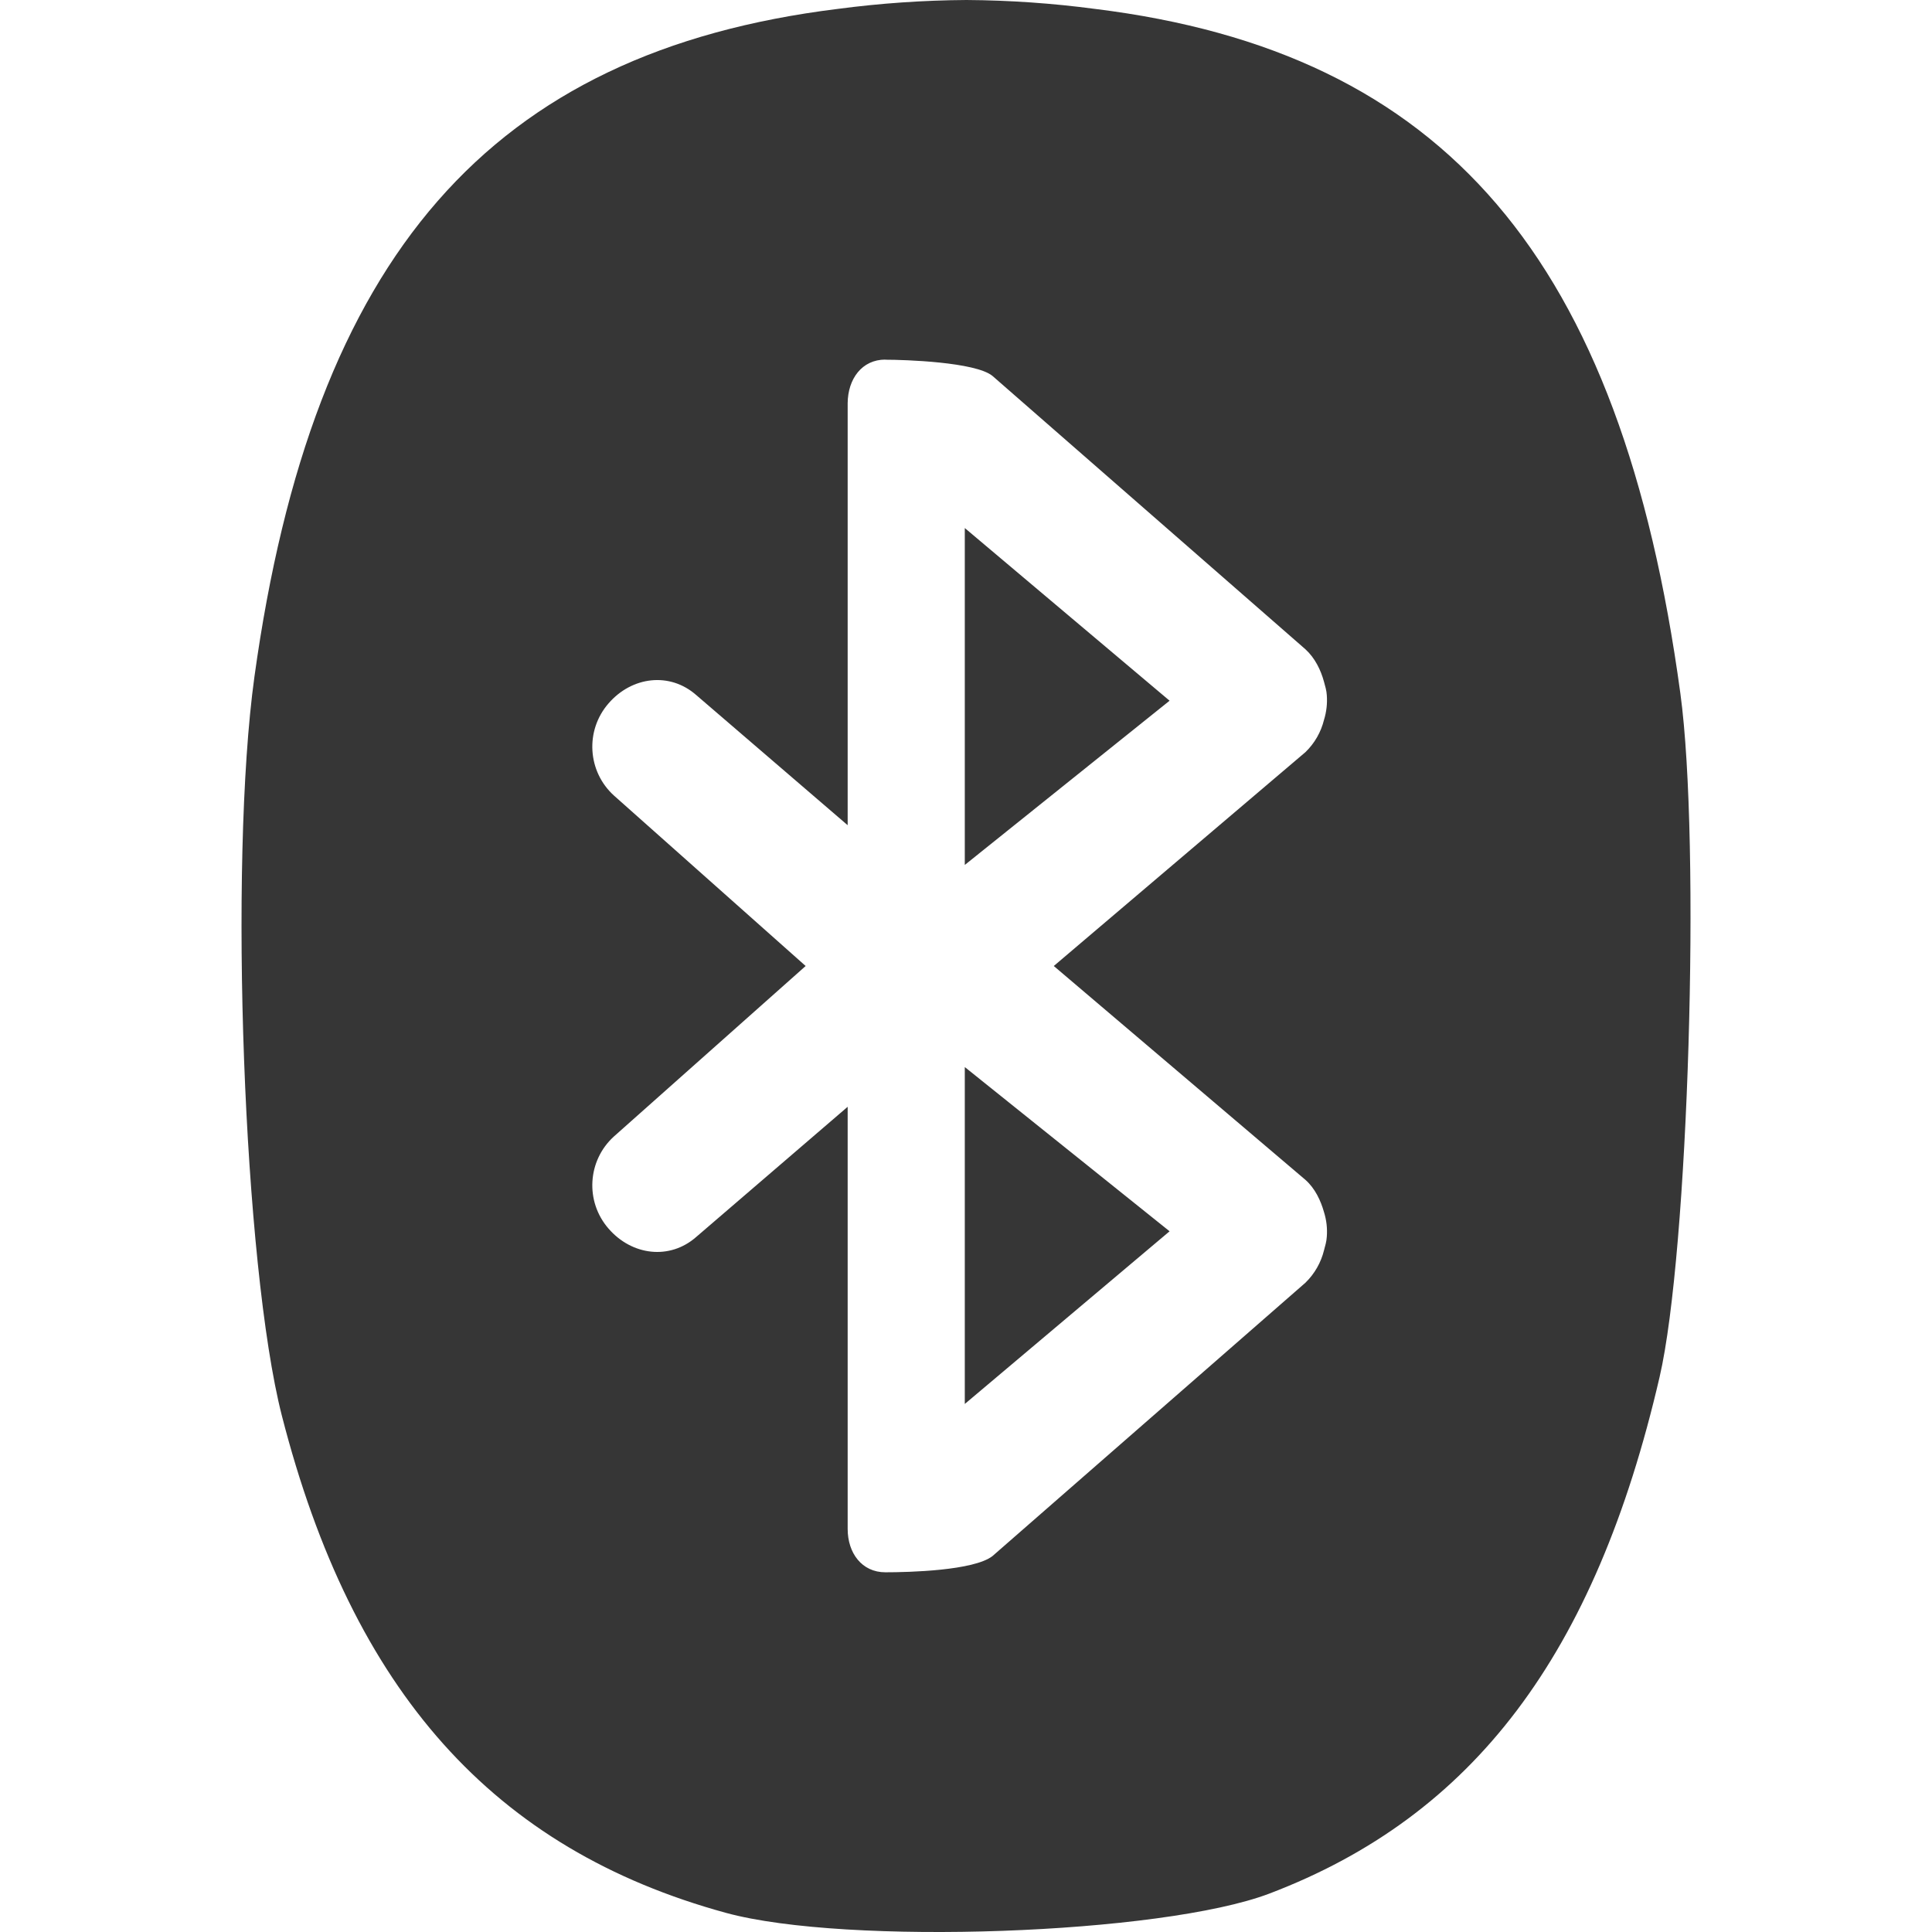
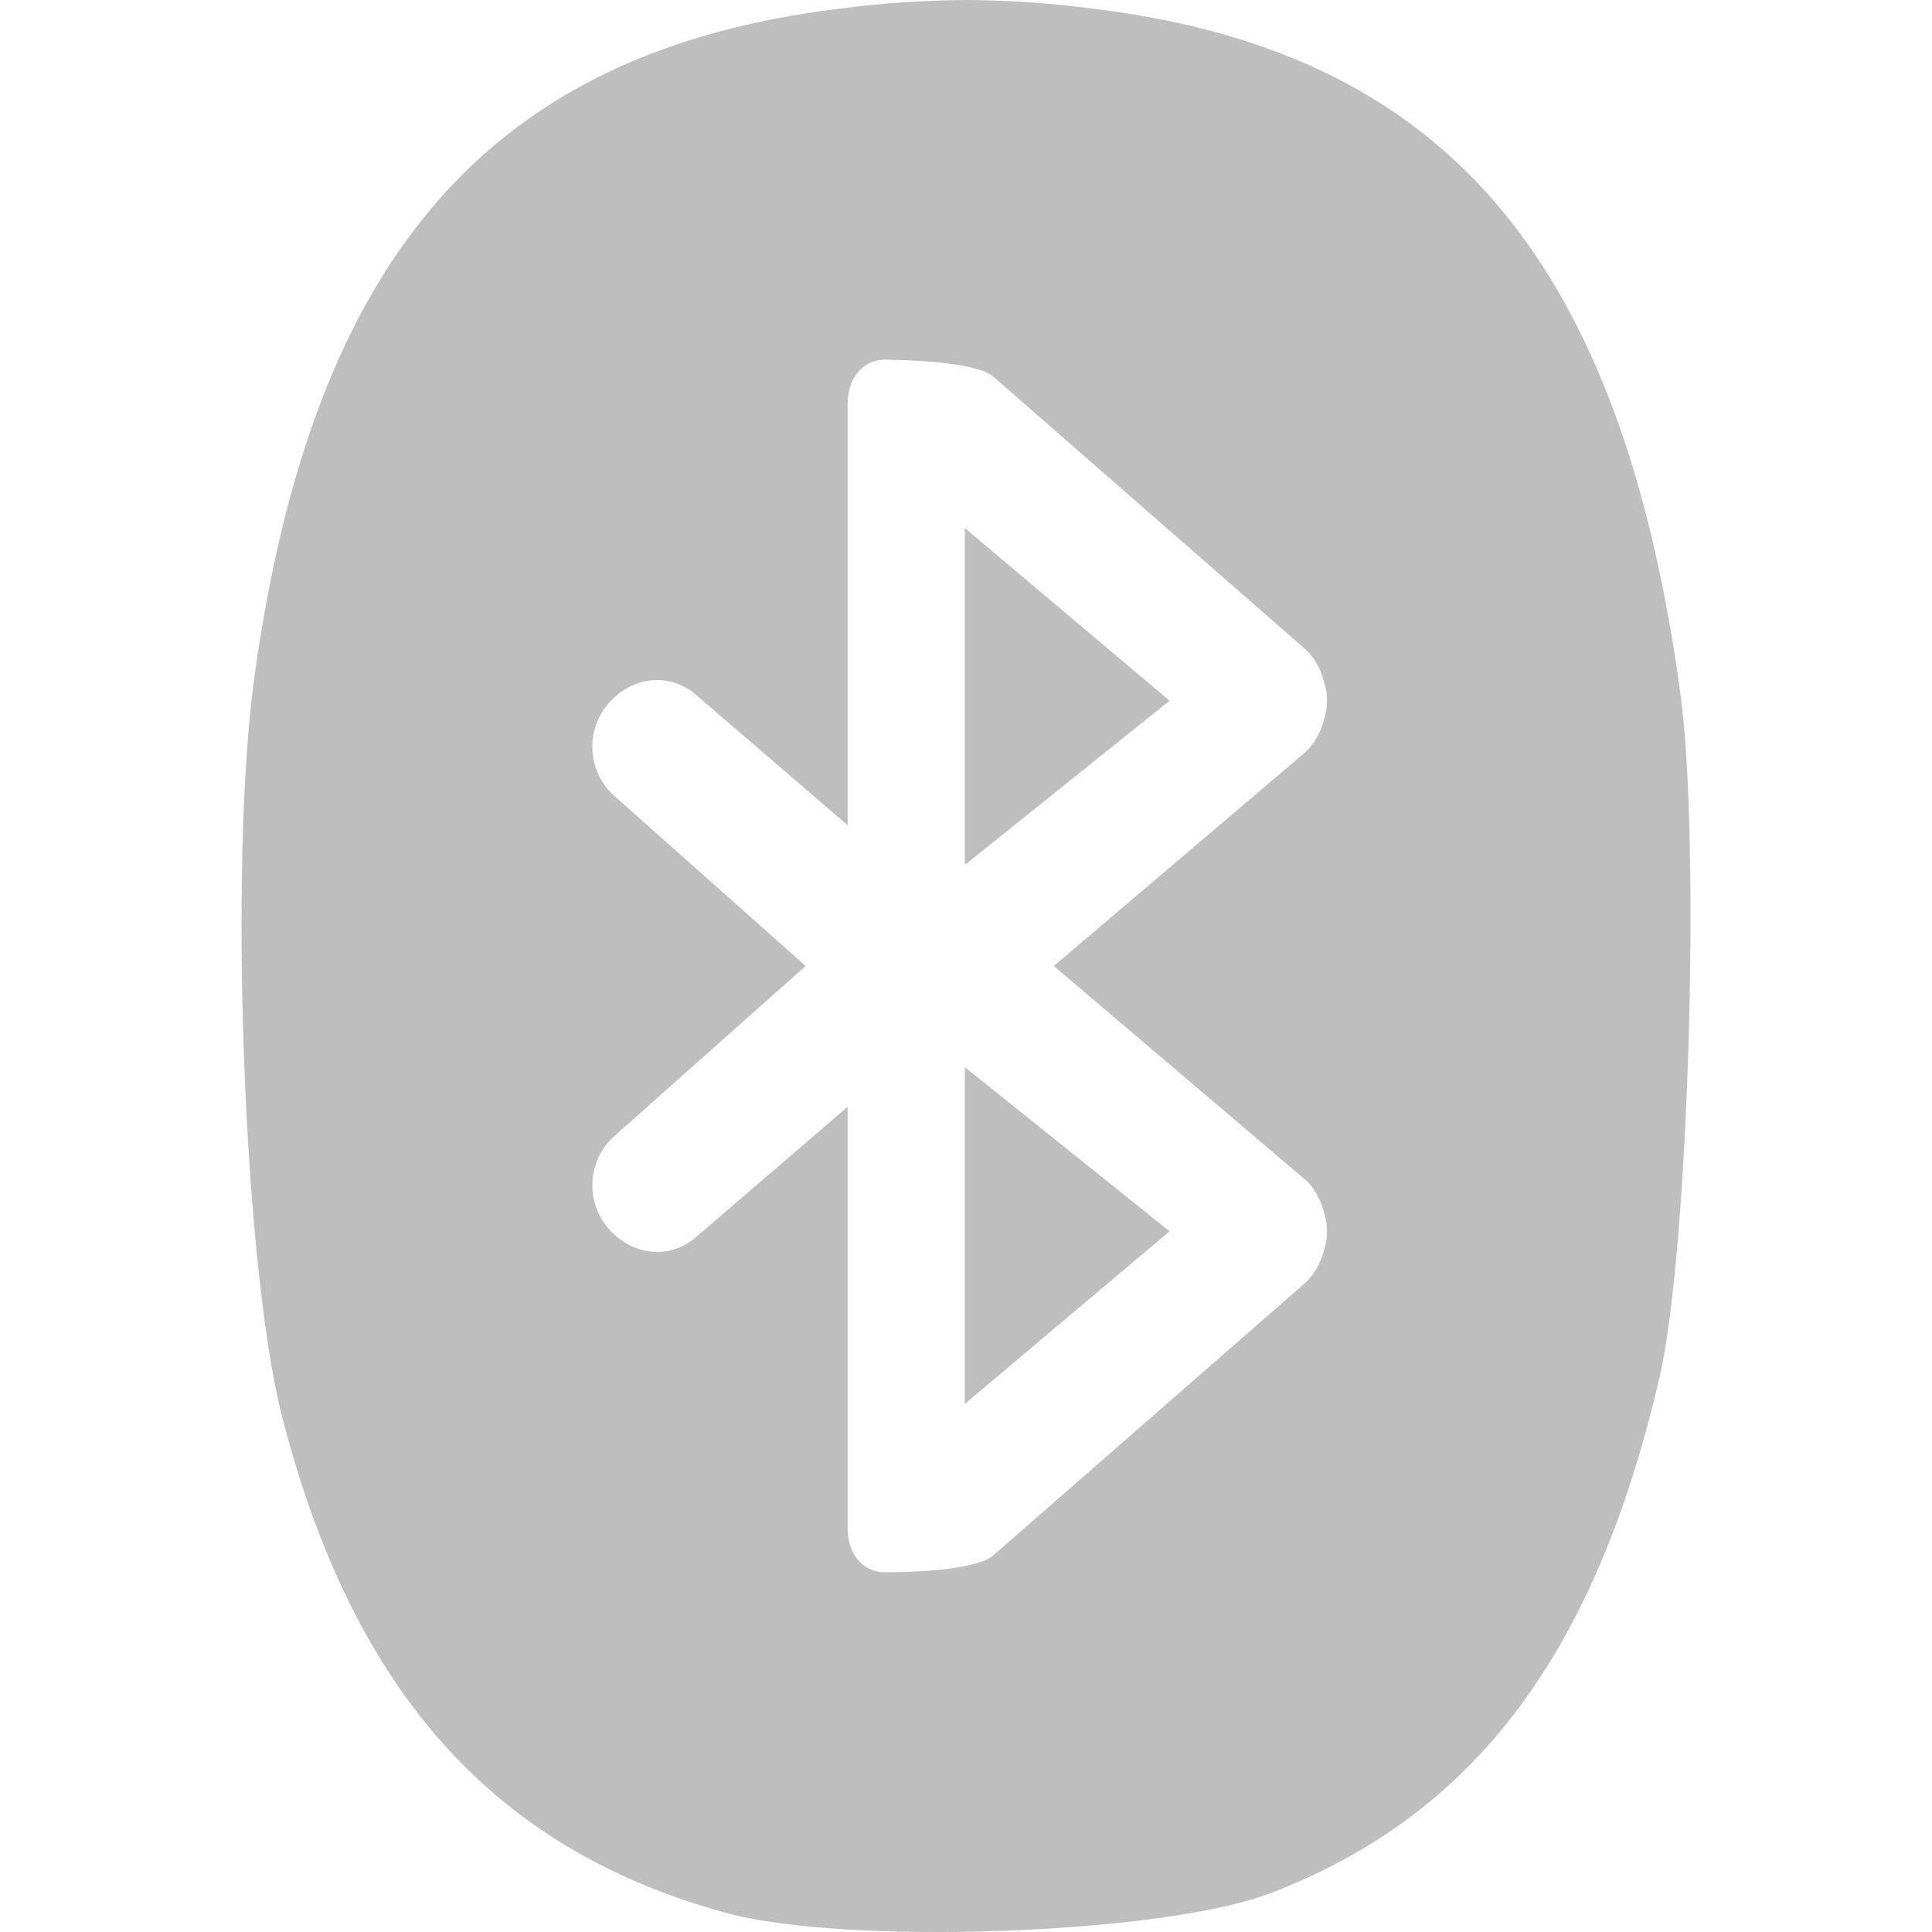
<svg xmlns="http://www.w3.org/2000/svg" viewBox="0 0 16 16">
-   <path d="M8.004 0a8.56 8.56 0 0 0-1.068.074C4.062.43 2.59 2.116 2.107 5.605c-.214 1.547-.09 4.876.227 6.118.585 2.285 1.754 3.593 3.68 4.119.995.271 3.607.178 4.498-.16 1.69-.643 2.699-1.977 3.232-4.278.239-1.03.342-4.415.172-5.662-.491-3.604-1.95-5.31-4.846-5.668A8.507 8.507 0 0 0 8.004 0zm-.672 2.979c.161 0 .746.019.887.134l2.592 2.264c.079.072.128.173.154.27.01.036.021.073.023.11a.55.55 0 0 1-.023.204.557.557 0 0 1-.154.268L8.727 8l2.084 1.771c.08.071.127.172.154.268a.538.538 0 0 1 .023.203c-.002.038-.013.075-.023.112a.563.563 0 0 1-.154.269l-2.592 2.264c-.155.12-.688.134-.887.134-.195 0-.312-.16-.312-.359V9.166l-1.252 1.076c-.221.196-.536.156-.729-.068a.546.546 0 0 1 .045-.762L6.672 8 5.084 6.588a.546.546 0 0 1-.045-.762c.193-.224.508-.264.729-.068L7.02 6.834V3.338c.002-.199.117-.36.312-.36zm.658 1.394v2.79l1.696-1.36-1.696-1.43zm0 4.465v2.789l1.696-1.43-1.696-1.36z" fill="#363636" />
+   <path d="M8.004 0a8.56 8.56 0 0 0-1.068.074C4.062.43 2.59 2.116 2.107 5.605c-.214 1.547-.09 4.876.227 6.118.585 2.285 1.754 3.593 3.68 4.119.995.271 3.607.178 4.498-.16 1.69-.643 2.699-1.977 3.232-4.278.239-1.03.342-4.415.172-5.662-.491-3.604-1.95-5.31-4.846-5.668A8.507 8.507 0 0 0 8.004 0zm-.672 2.979c.161 0 .746.019.887.134l2.592 2.264c.079.072.128.173.154.27.01.036.021.073.023.11a.55.55 0 0 1-.023.204.557.557 0 0 1-.154.268L8.727 8l2.084 1.771c.08.071.127.172.154.268a.538.538 0 0 1 .023.203c-.002.038-.013.075-.023.112a.563.563 0 0 1-.154.269l-2.592 2.264c-.155.12-.688.134-.887.134-.195 0-.312-.16-.312-.359V9.166l-1.252 1.076c-.221.196-.536.156-.729-.068a.546.546 0 0 1 .045-.762L6.672 8 5.084 6.588a.546.546 0 0 1-.045-.762c.193-.224.508-.264.729-.068L7.02 6.834V3.338c.002-.199.117-.36.312-.36zm.658 1.394v2.79l1.696-1.36-1.696-1.43zm0 4.465v2.789l1.696-1.43-1.696-1.36z" fill="#bebebe" />
</svg>
